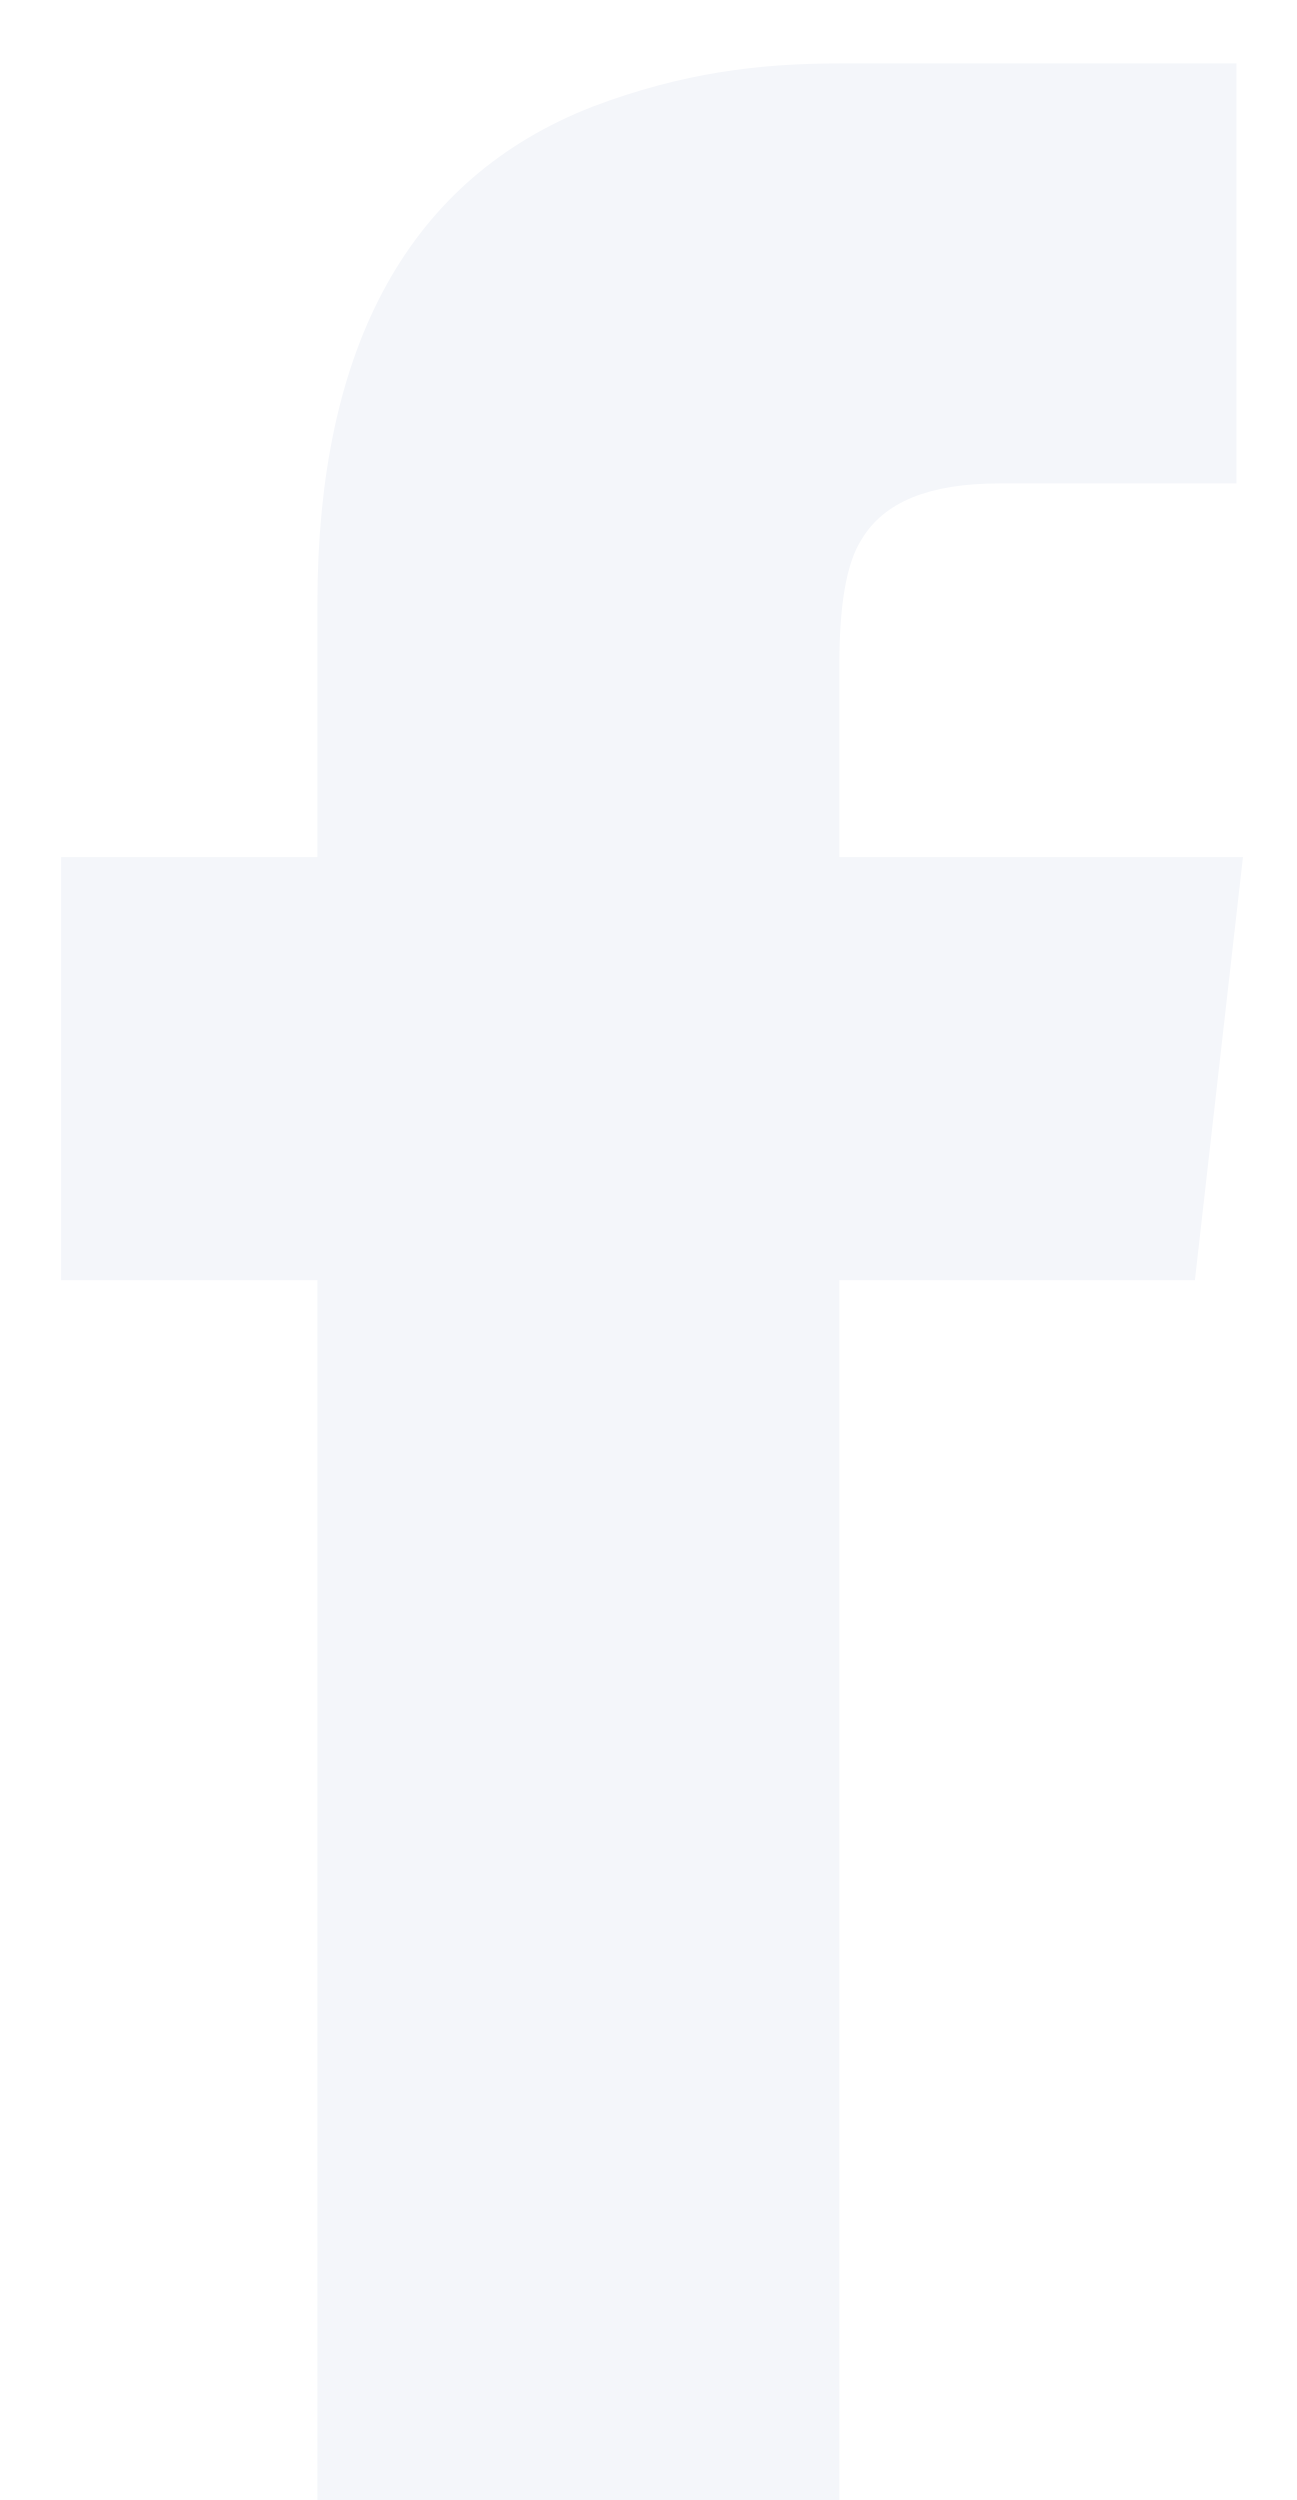
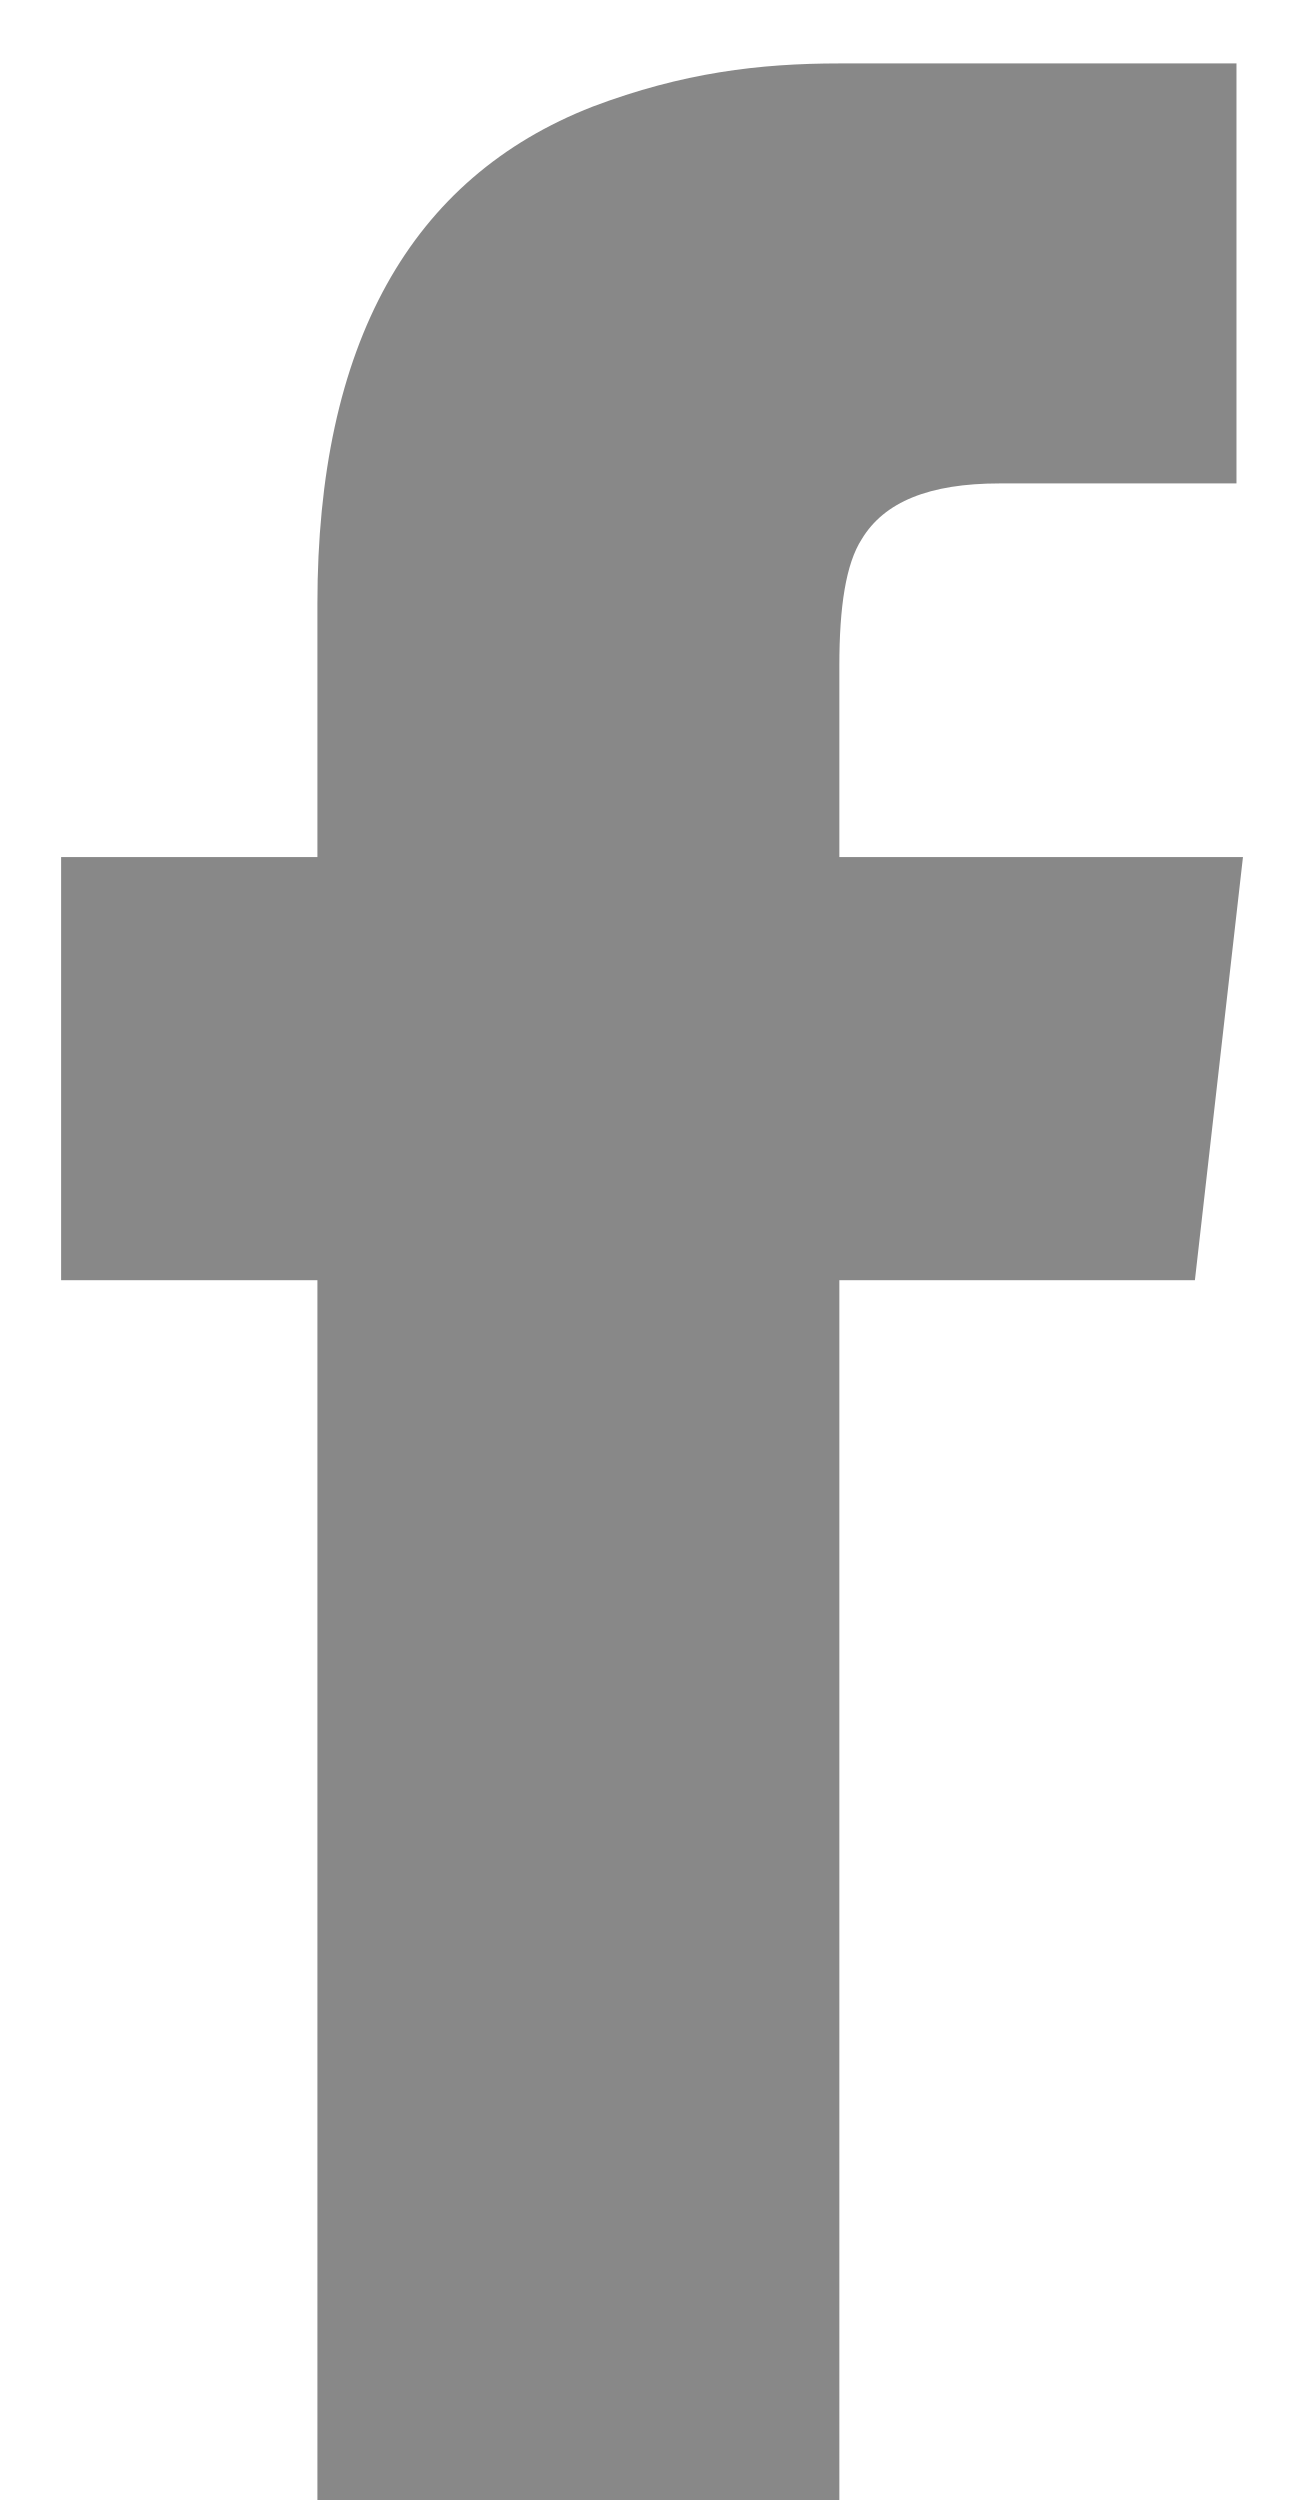
<svg xmlns="http://www.w3.org/2000/svg" width="14px" height="27px" viewBox="0 0 14 27" version="1.1">
  <defs />
  <g id="Page-1" stroke="none" stroke-width="1" fill="none" fill-rule="evenodd">
-     <g id="Desktop-HD-Copy-5" transform="translate(-1315, -2102)" fill-rule="nonzero" fill="#F4F6FA">
+     <g id="Desktop-HD-Copy-5" transform="translate(-1315, -2102)" fill-rule="nonzero" fill="#888">
      <g id="facebook" transform="translate(1315, 2102)">
        <g id="Artboard-1">
          <g id="line-icons">
            <g id="row-4-line-icons">
              <path d="M9.065,0.685 C8.201,0.685 7.371,0.785 6.402,1.151 C4.431,1.919 3.428,3.72 3.428,6.521 L3.428,9.256 L0.66,9.256 L0.66,13.826 L3.428,13.826 L3.428,27 L9.065,27 L9.065,13.826 L12.905,13.826 L13.424,9.256 L9.065,9.256 L9.065,7.188 C9.065,6.555 9.135,6.088 9.308,5.821 C9.55,5.421 10.034,5.221 10.795,5.221 L13.354,5.221 L13.354,0.685 L9.065,0.685 Z" id="facebook_L" />
            </g>
          </g>
        </g>
      </g>
    </g>
  </g>
</svg>
